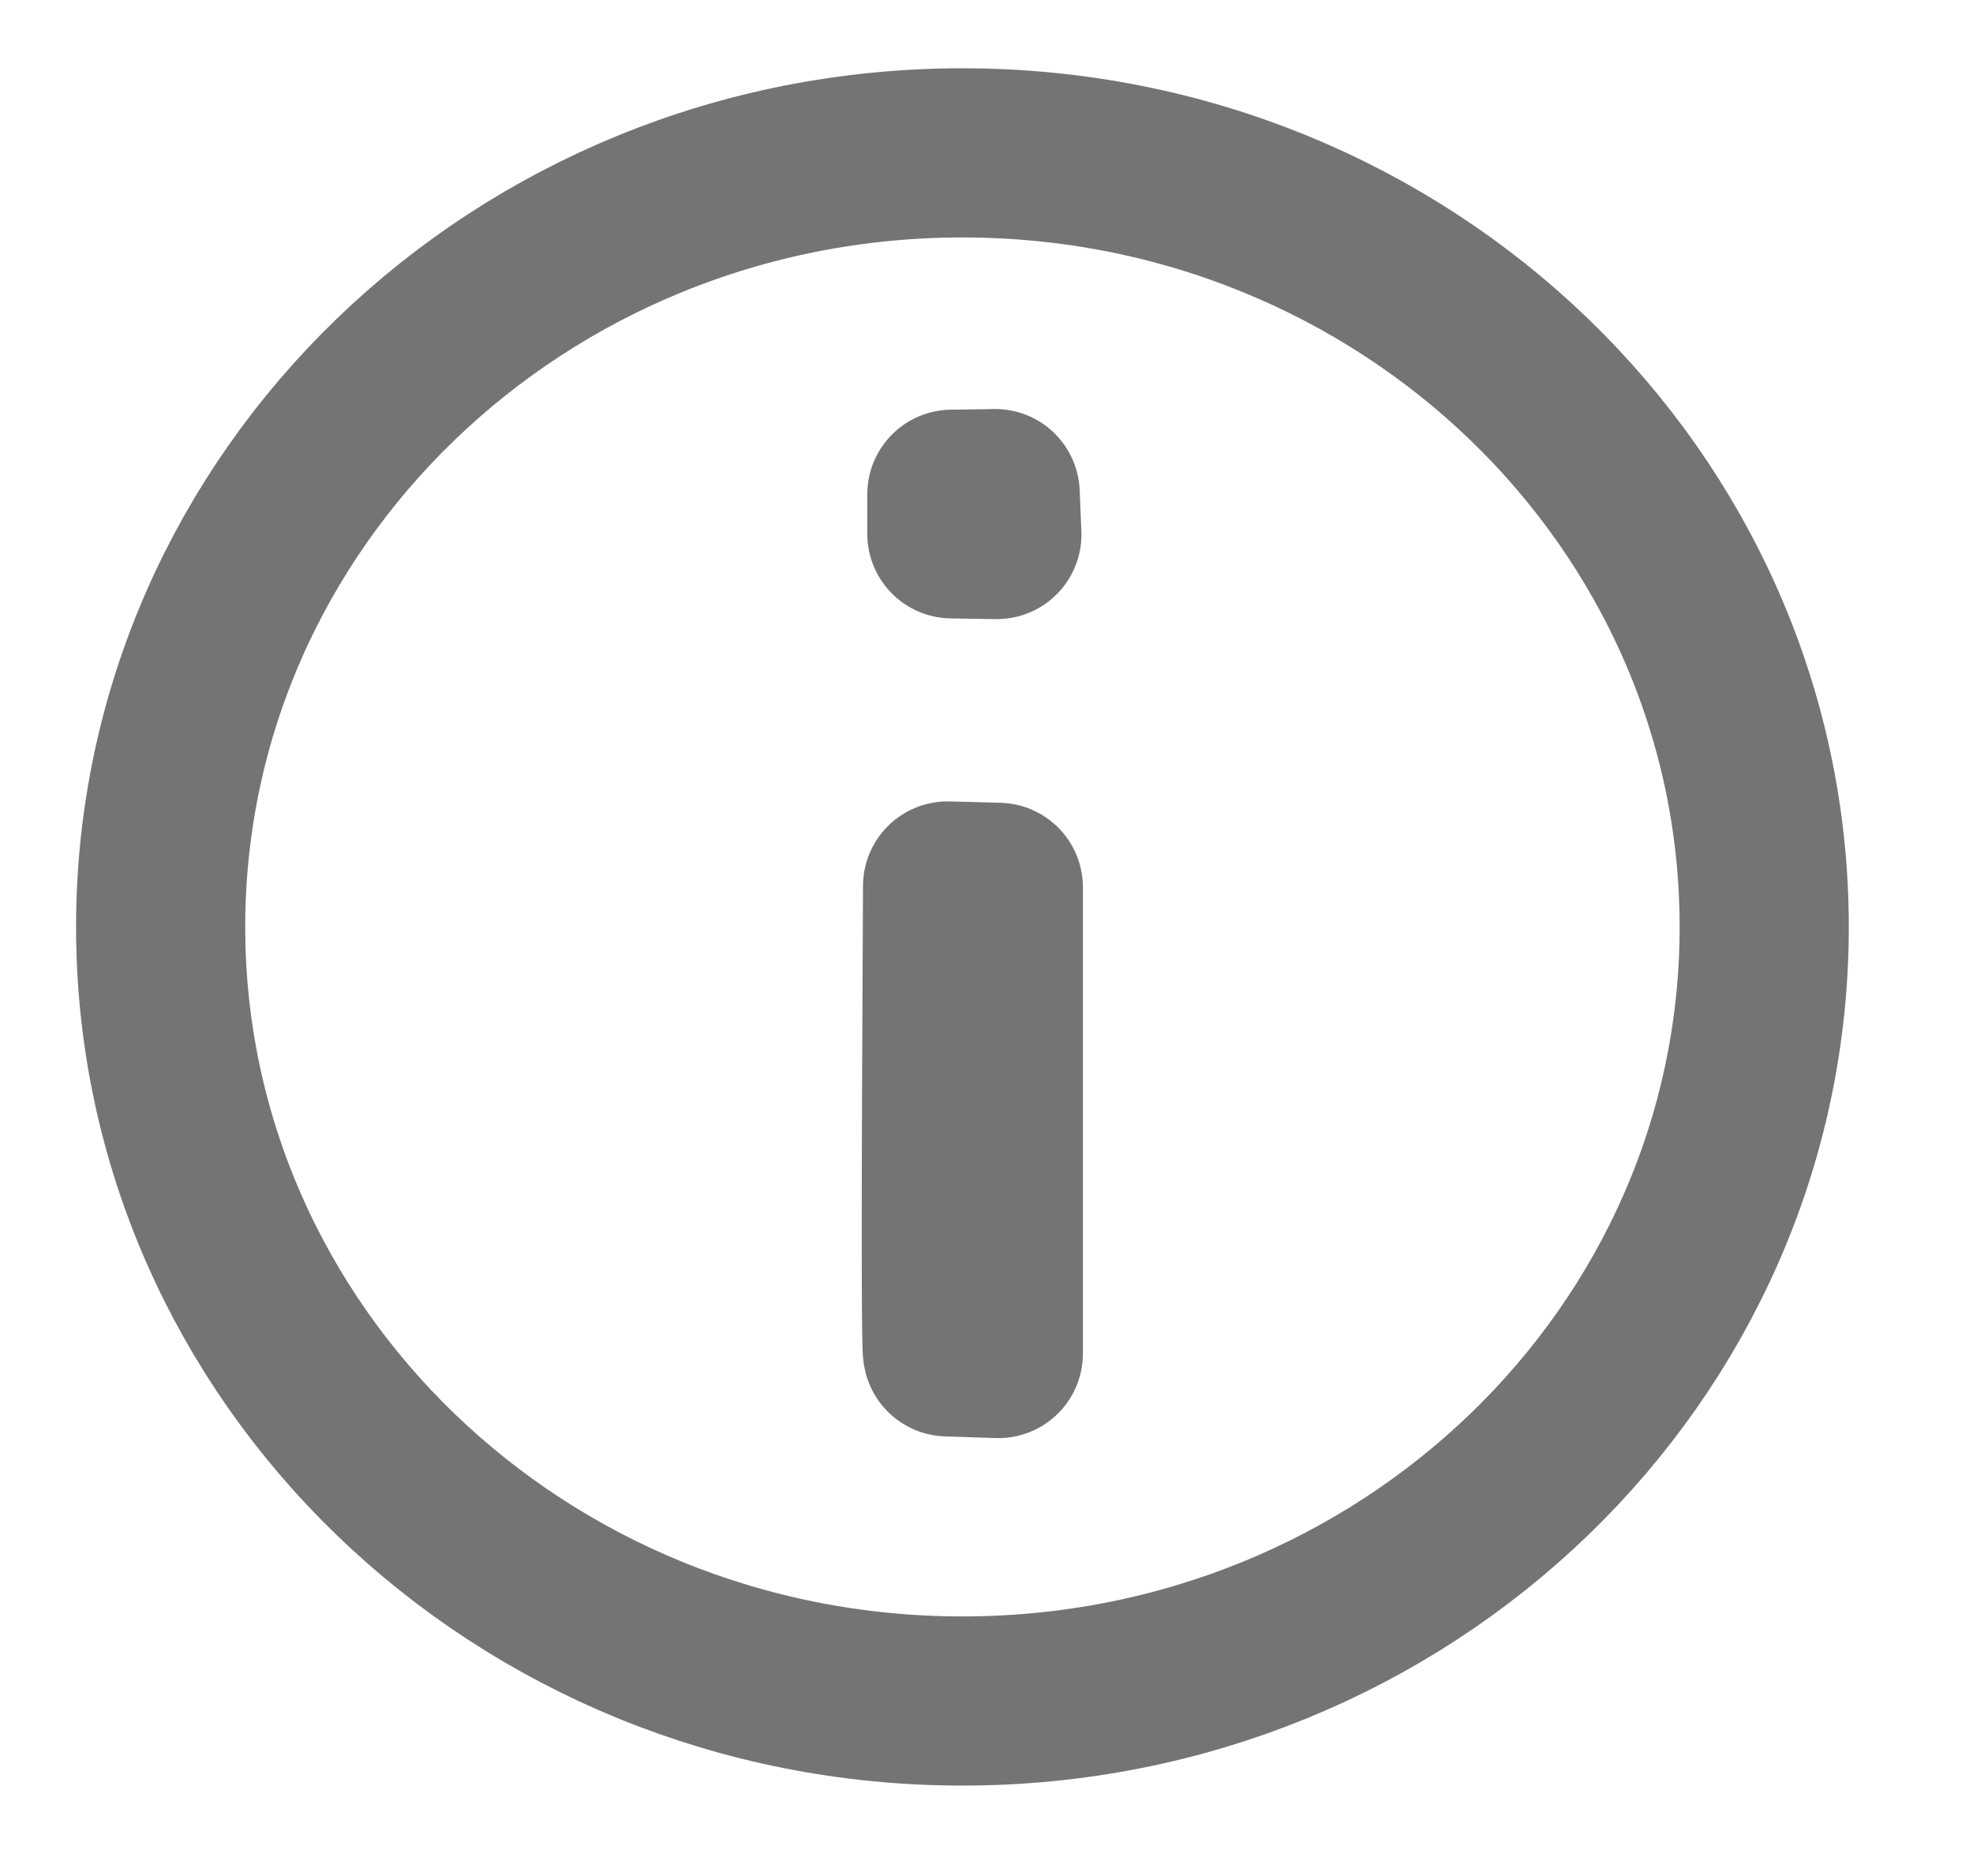
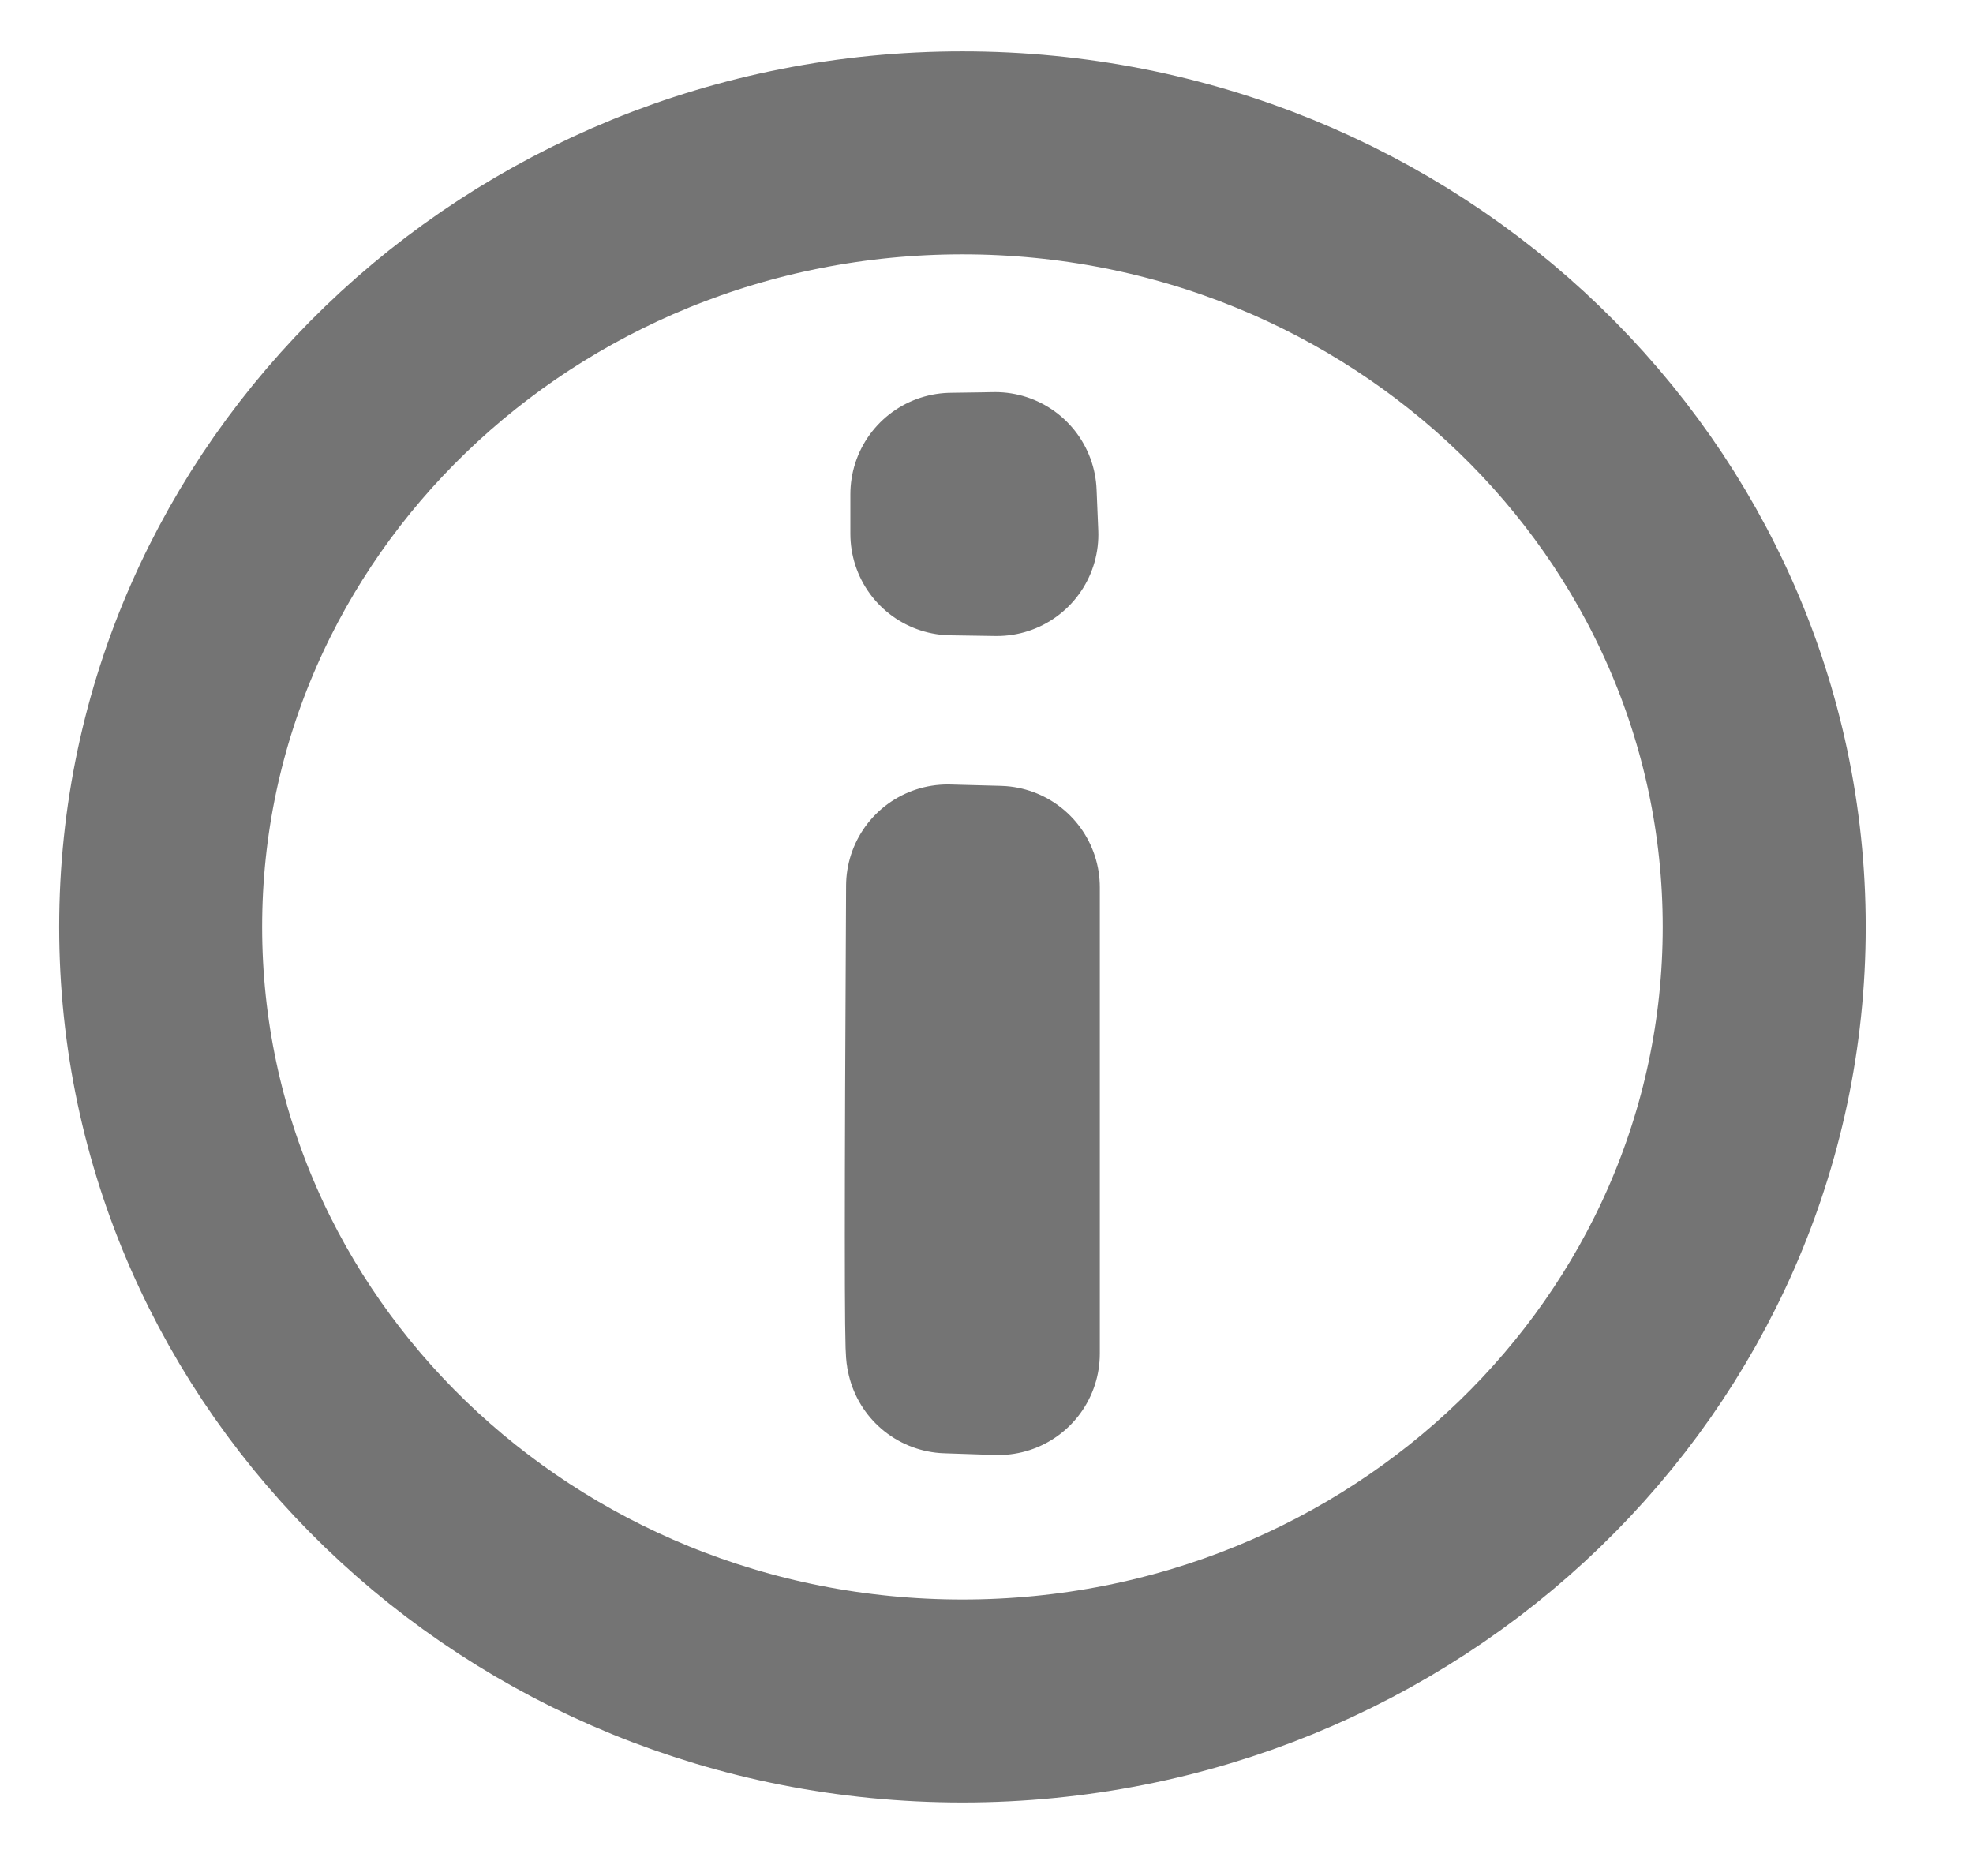
<svg xmlns="http://www.w3.org/2000/svg" width="5.832pt" height="5.544pt" viewBox="0 0 5.832 5.544">
  <defs />
-   <ellipse id="shape0" transform="matrix(1 0 0 1 0.4748566 0.4518233)" rx="2.37" ry="2.288" cx="2.37" cy="2.288" fill="none" stroke="#747474" stroke-width="0.5" stroke-linecap="square" stroke-linejoin="bevel" />
-   <path id="shape1" transform="matrix(1 0 0 1 2.813625 1.458938)" fill="none" stroke="#747474" stroke-width="0.5" stroke-linecap="round" stroke-linejoin="round" d="M0 0.002L0 0.119L0.133 0.121L0.128 0C0.128 0 0.086 0.001 0 0.002Z" />
-   <path id="shape2" transform="matrix(1 0 0 1 2.796961 2.61877)" fill="none" stroke="#747474" stroke-width="0.5" stroke-linecap="round" stroke-linejoin="round" d="M0.004 0L0.154 0.004L0.154 1.382L0.004 1.377C-0.001 1.377 -0.001 0.918 0.004 0Z" />
+   <ellipse id="shape0" transform="matrix(1 0 0 1 0.4748566 0.4518233)" rx="2.37" ry="2.288" cx="2.37" cy="2.288" fill="none" stroke="#747474" stroke-width="0.6" stroke-linecap="square" stroke-linejoin="bevel" />
+   <path id="shape1" transform="matrix(1 0 0 1 2.813625 1.458938)" fill="none" stroke="#747474" stroke-width="0.6" stroke-linecap="round" stroke-linejoin="round" d="M0 0.002L0 0.119L0.133 0.121L0.128 0C0.128 0 0.086 0.001 0 0.002Z" />
+   <path id="shape2" transform="matrix(1 0 0 1 2.796961 2.61877)" fill="none" stroke="#747474" stroke-width="0.6" stroke-linecap="round" stroke-linejoin="round" d="M0.004 0L0.154 0.004L0.154 1.382L0.004 1.377C-0.001 1.377 -0.001 0.918 0.004 0Z" />
</svg>
